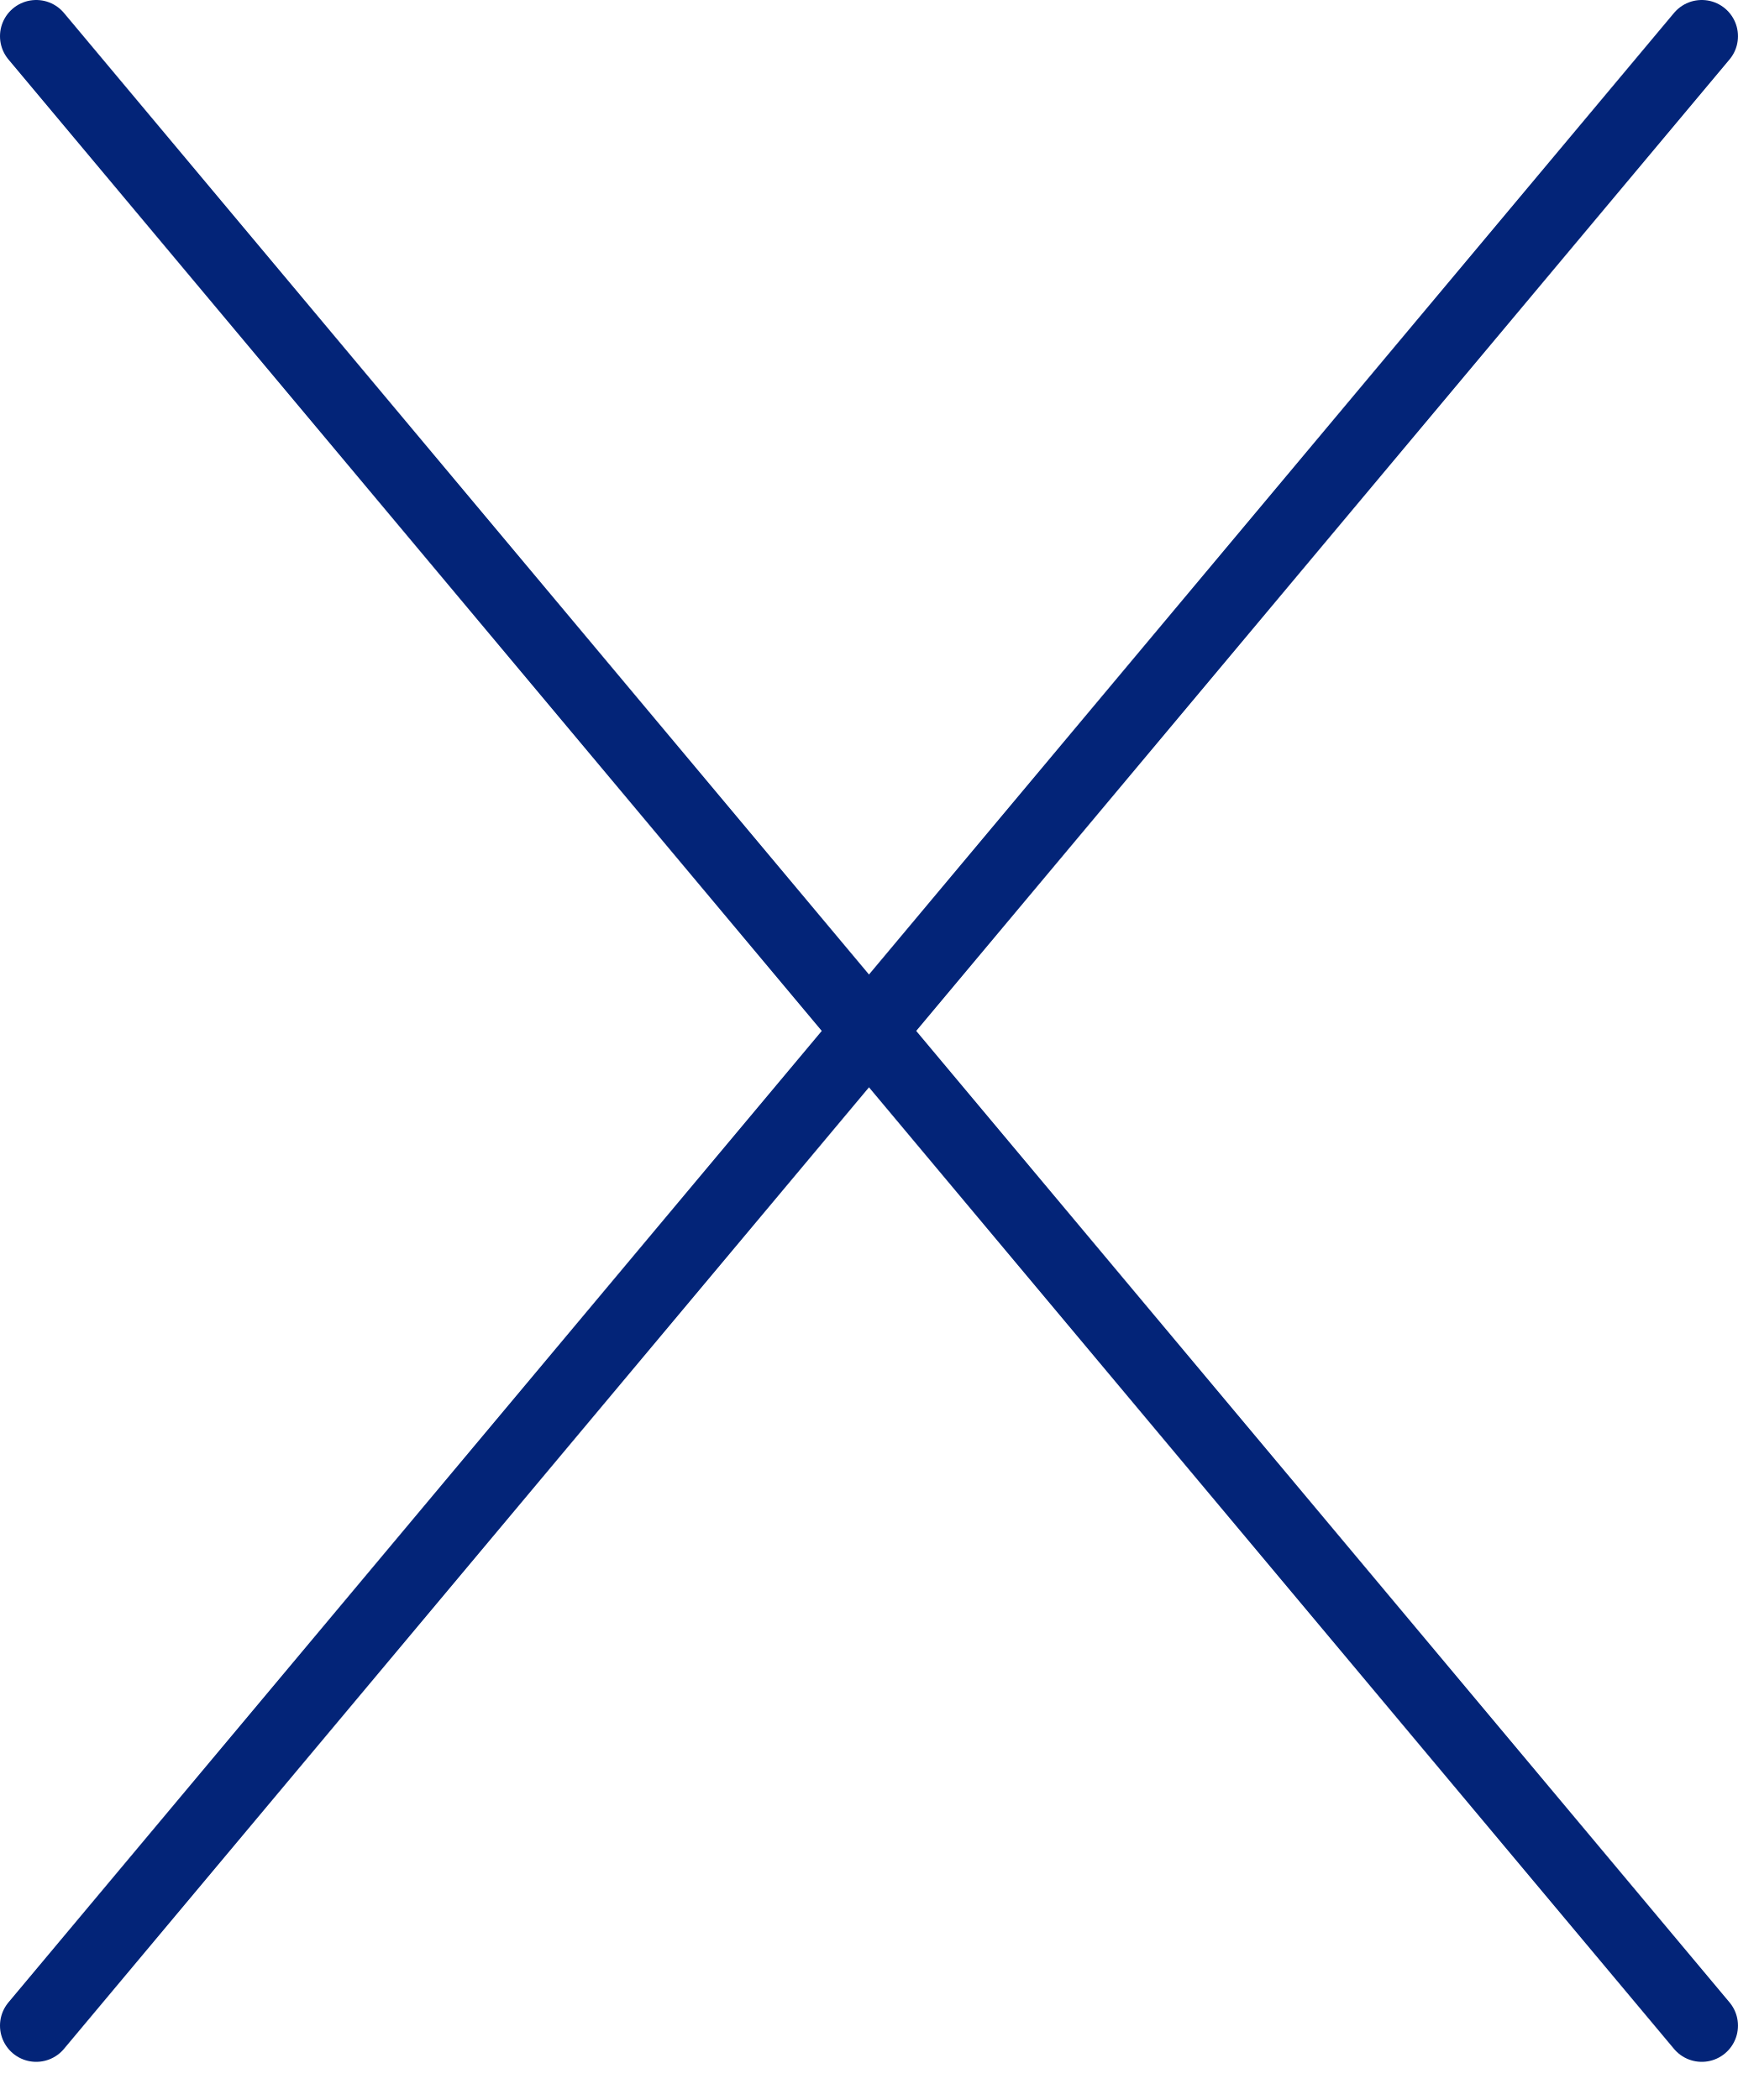
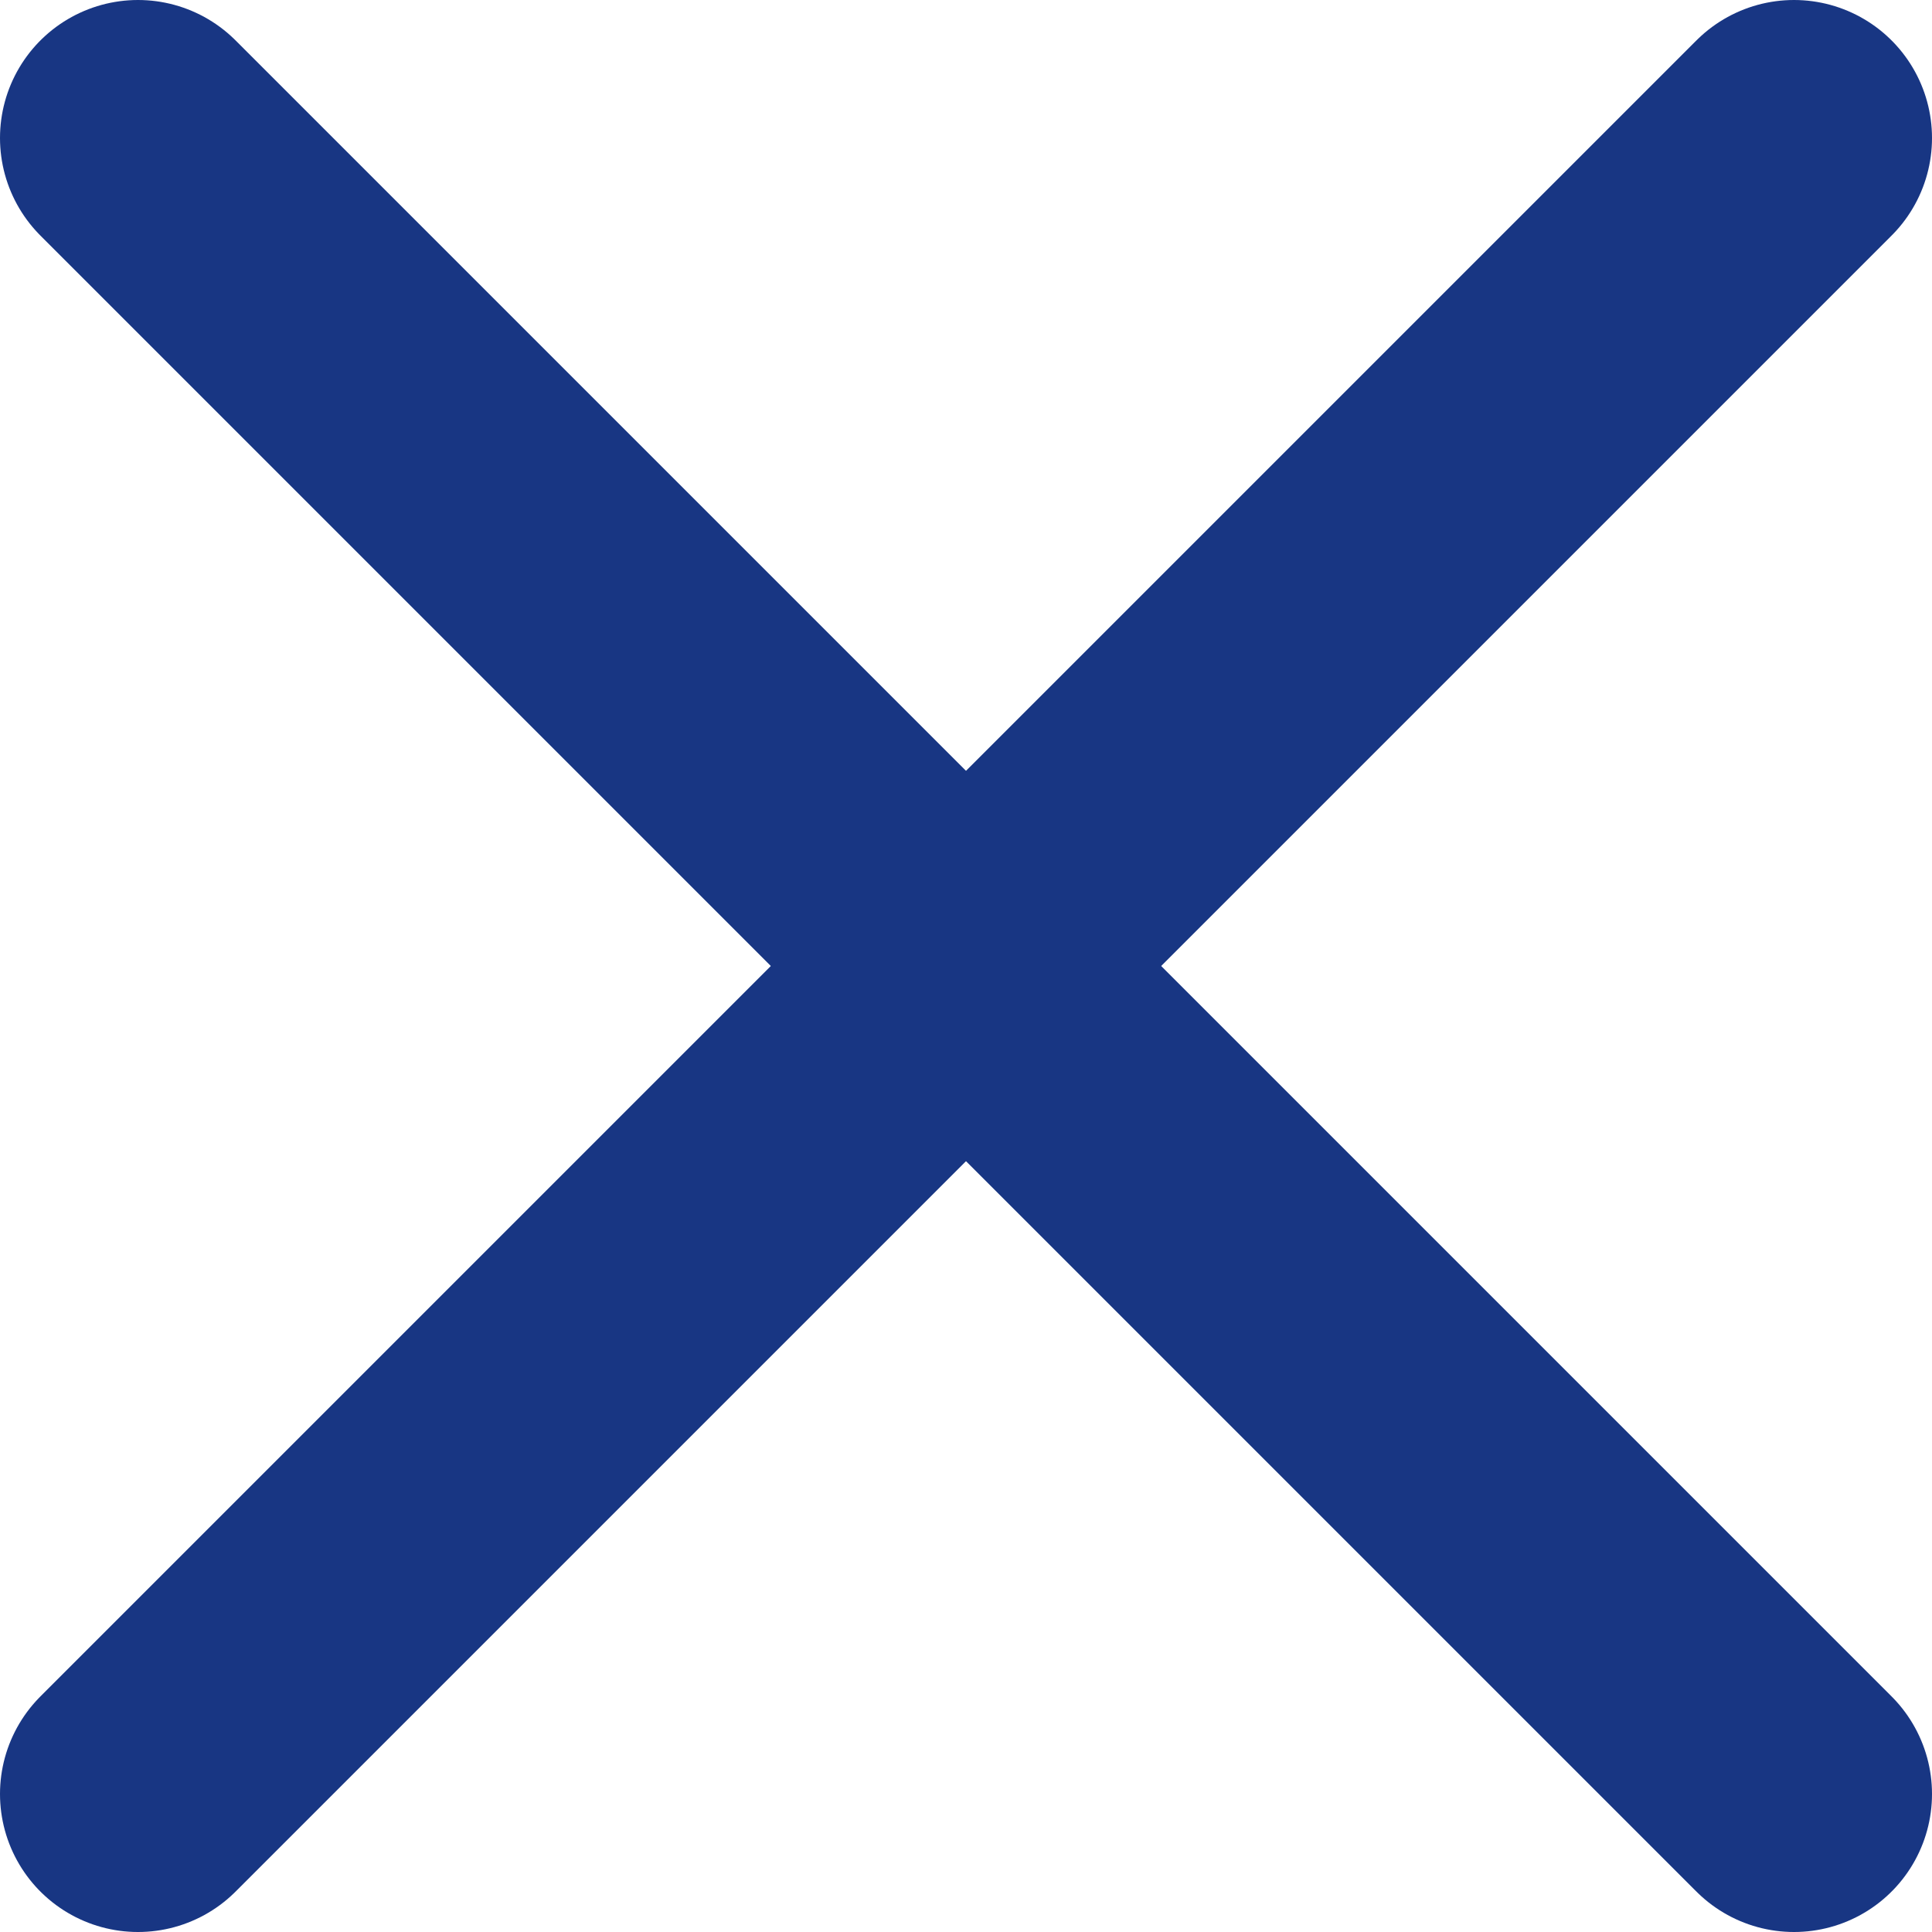
- <svg xmlns="http://www.w3.org/2000/svg" width="24" height="29" viewBox="0 0 24 29" fill="none">
-   <path d="M0.5 0.5L23.5 27.973" stroke="#032478" stroke-linecap="round" stroke-linejoin="round" />
-   <path d="M23.5 0.5L0.5 27.973" stroke="#032478" stroke-linecap="round" stroke-linejoin="round" />
+ <svg xmlns="http://www.w3.org/2000/svg" width="14" height="14" viewBox="0 0 14 14" fill="none">
+   <path d="M1 1L13 13" stroke="#183683" stroke-width="2" stroke-linecap="round" />
+   <path d="M13 1L1 13" stroke="#183683" stroke-width="2" stroke-linecap="round" />
</svg>
